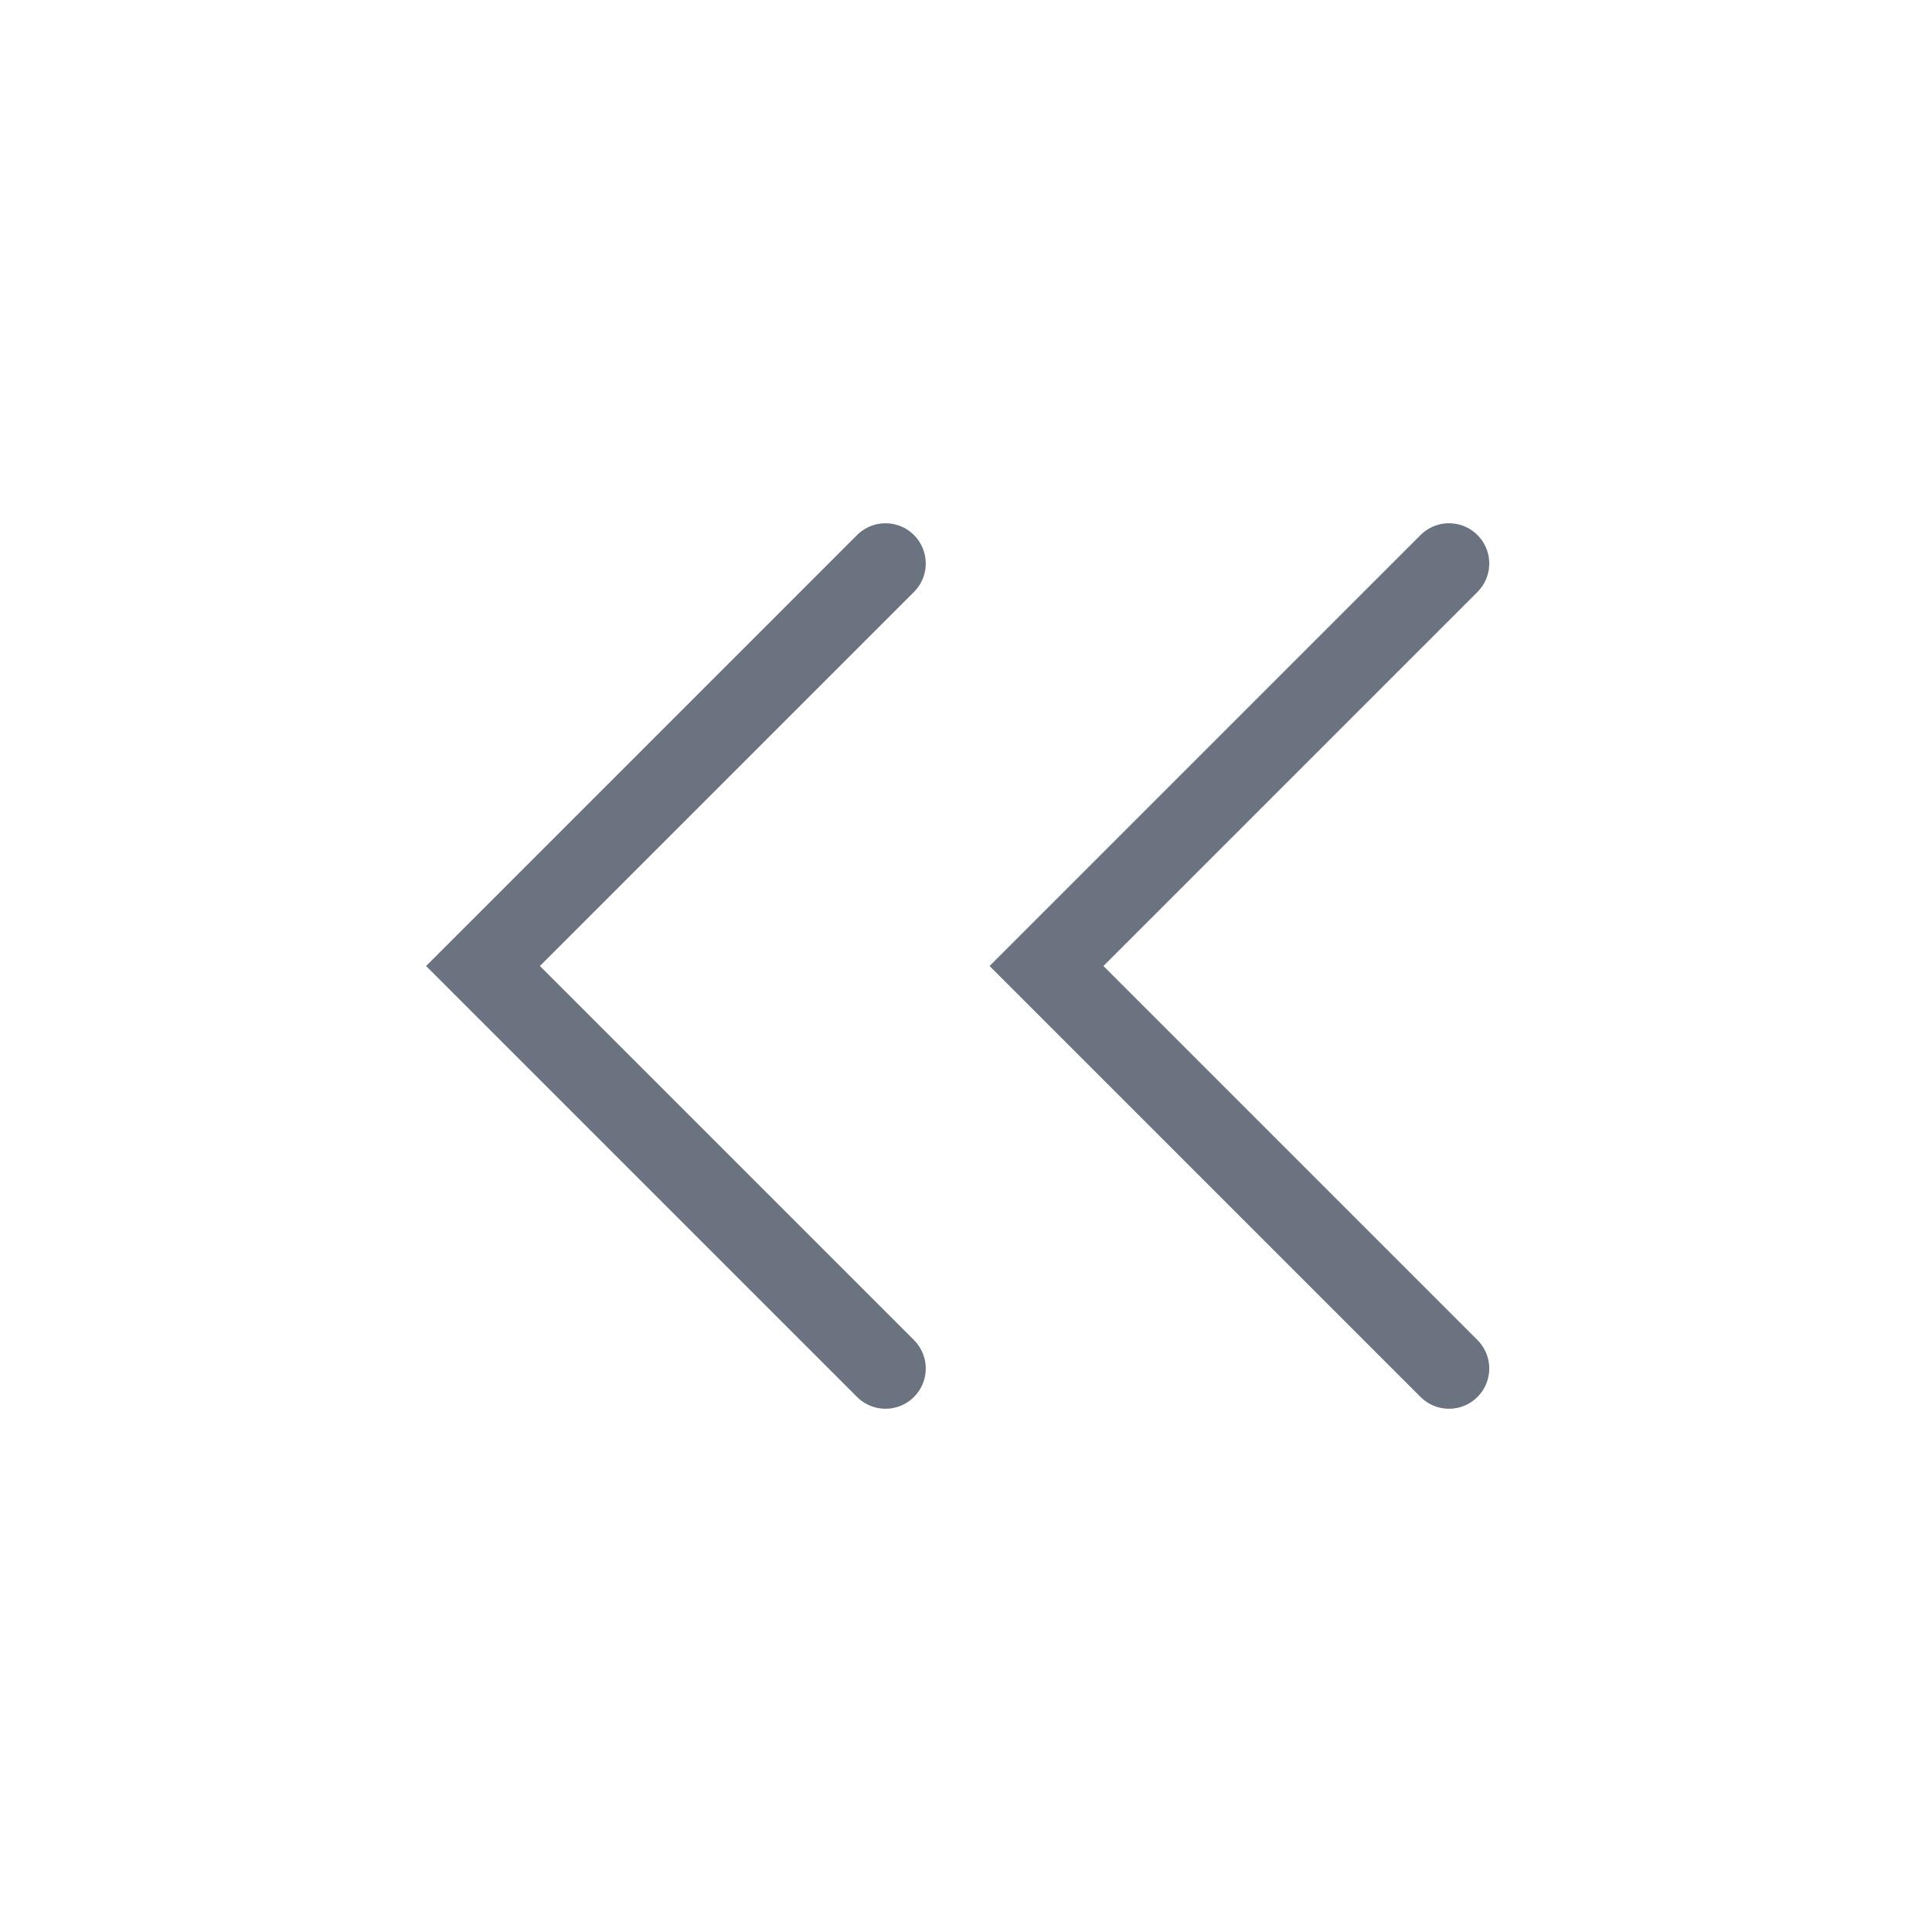
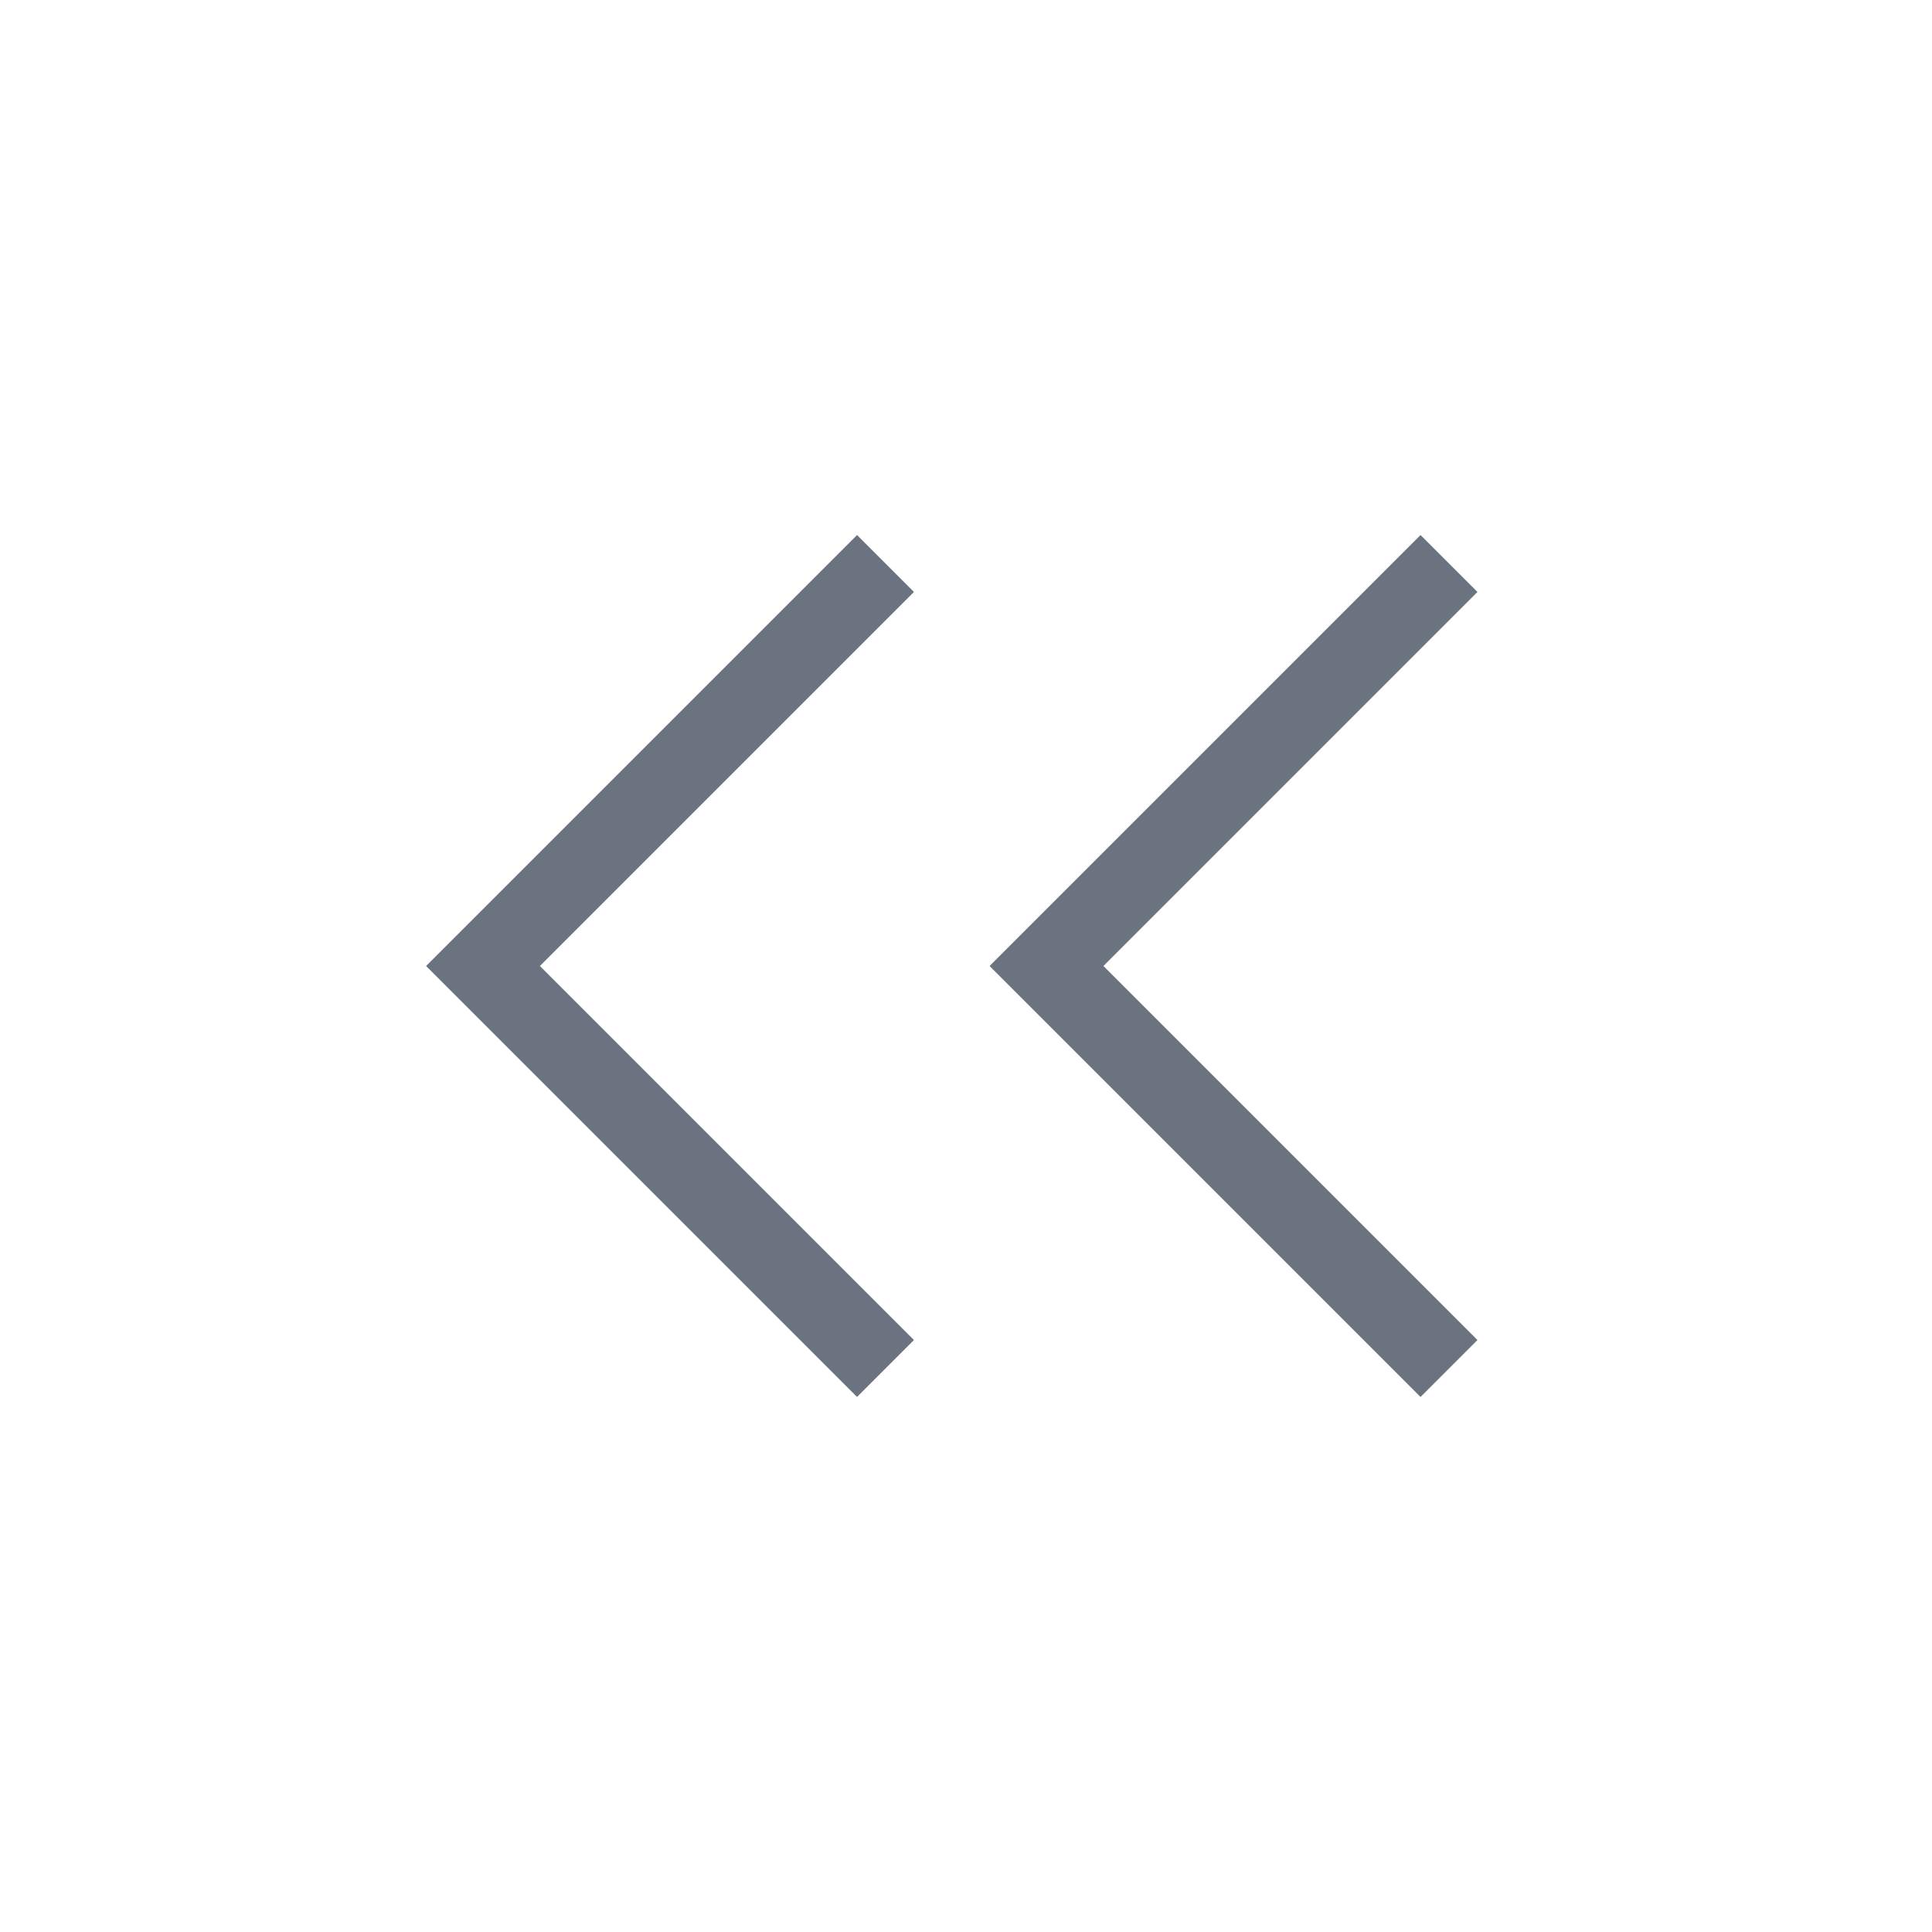
<svg xmlns="http://www.w3.org/2000/svg" width="24" height="24" viewBox="0 0 24 24" fill="none">
-   <path d="M11 17L6 12L11 7" stroke="#6B7280" strokeWidth="2" stroke-linecap="round" strokeLinejoin="round" />
-   <path d="M18 17L13 12L18 7" stroke="#6B7280" strokeWidth="2" stroke-linecap="round" strokeLinejoin="round" />
+   <path d="M11 17L6 12L11 7" stroke="#6B7280" strokeWidth="2" strokeLinecap="round" strokeLinejoin="round" />
+   <path d="M18 17L13 12L18 7" stroke="#6B7280" strokeWidth="2" strokeLinecap="round" strokeLinejoin="round" />
</svg>
